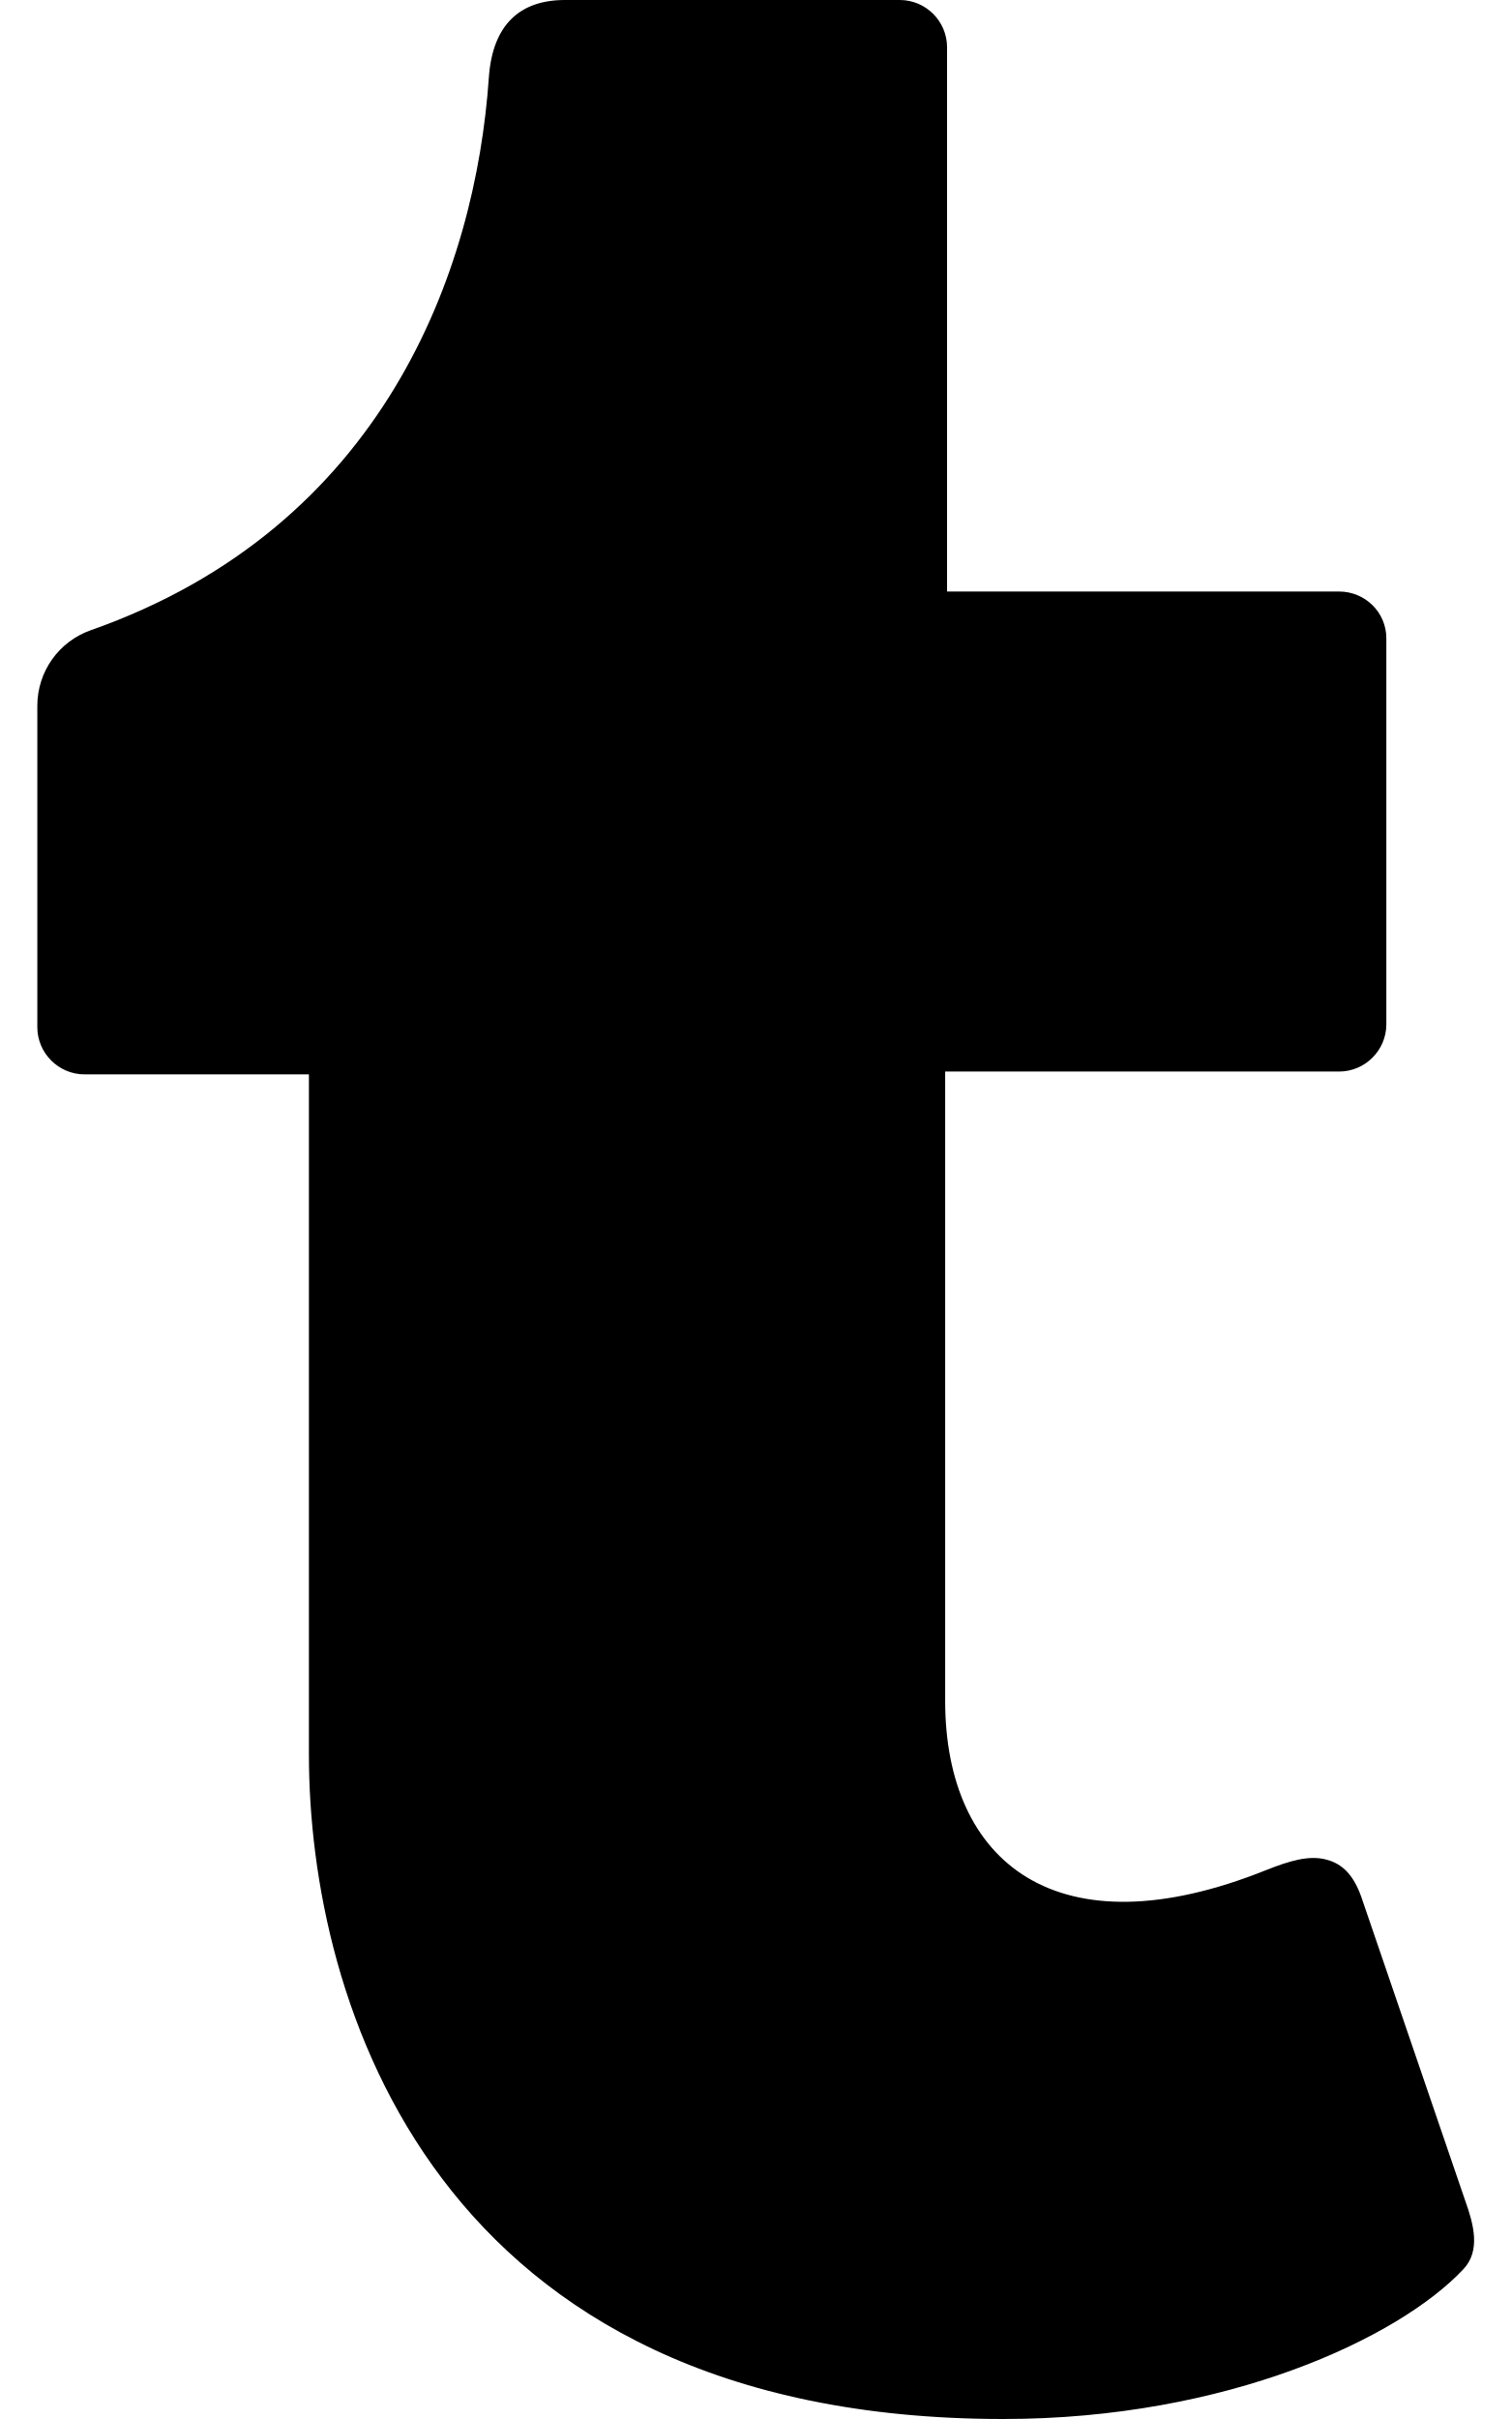
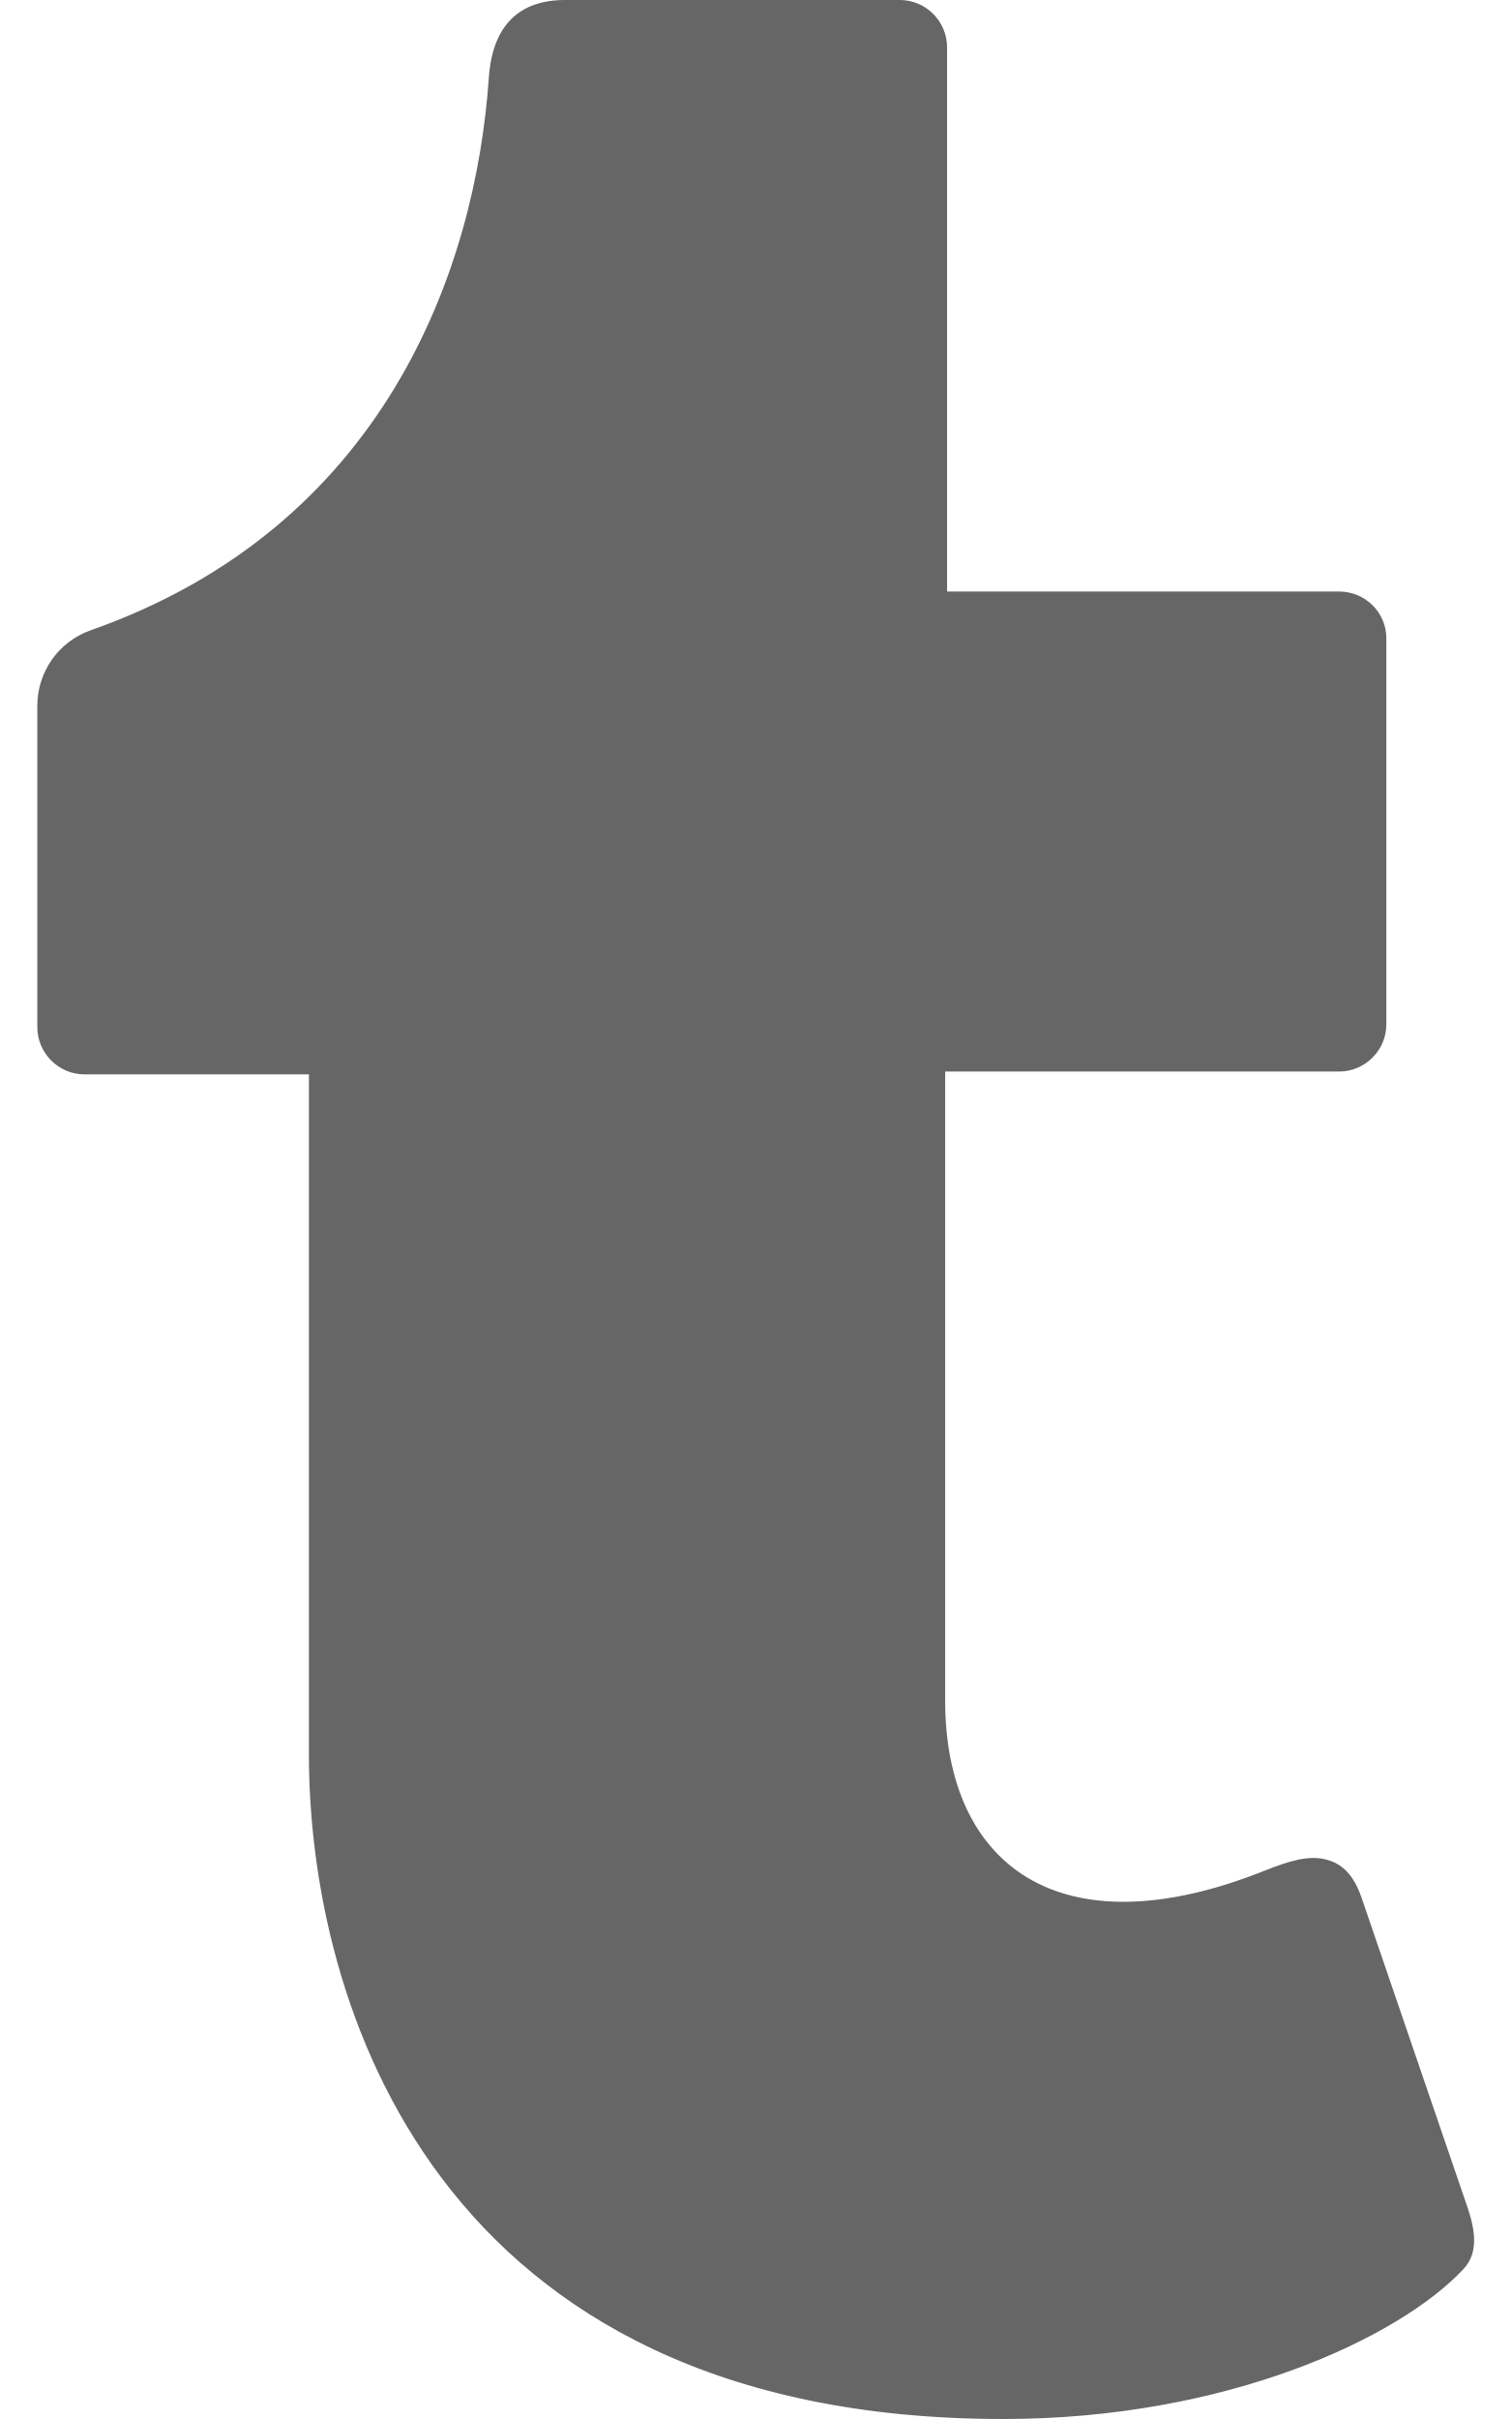
<svg xmlns="http://www.w3.org/2000/svg" aria-hidden="true" focusable="false" data-prefix="fab" data-icon="tumblr" class="svg-inline--fa fa-tumblr fa-w-10" role="img" viewBox="0 0 320 512">
-   <path fill="currentColor" d="M309.8 480.3c-13.6 14.5-50 31.7-97.4 31.7-120.8 0-147-88.8-147-140.6v-144H17.9c-5.5 0-10-4.5-10-10v-68c0-7.2 4.5-13.6 11.3-16 62-21.8 81.5-76 84.3-117.1.8-11 6.5-16.3 16.1-16.3h70.9c5.5 0 10 4.5 10 10v115.2h83c5.5 0 10 4.4 10 9.9v81.7c0 5.5-4.5 10-10 10h-83.4V360c0 34.2 23.7 53.6 68 35.8 4.8-1.9 9-3.2 12.7-2.2 3.5.9 5.8 3.4 7.4 7.9l22 64.3c1.8 5 3.3 10.6-.4 14.5z" />
+   <path fill="#666" d="M309.8 480.3c-13.6 14.5-50 31.7-97.4 31.7-120.8 0-147-88.8-147-140.6v-144H17.9c-5.5 0-10-4.5-10-10v-68c0-7.2 4.5-13.6 11.3-16 62-21.8 81.5-76 84.3-117.1.8-11 6.5-16.3 16.1-16.3h70.9c5.5 0 10 4.5 10 10v115.2h83c5.5 0 10 4.4 10 9.9v81.7c0 5.5-4.5 10-10 10h-83.4V360c0 34.2 23.7 53.6 68 35.8 4.8-1.9 9-3.2 12.7-2.2 3.5.9 5.8 3.4 7.4 7.9l22 64.3c1.8 5 3.3 10.6-.4 14.5z" />
</svg>
